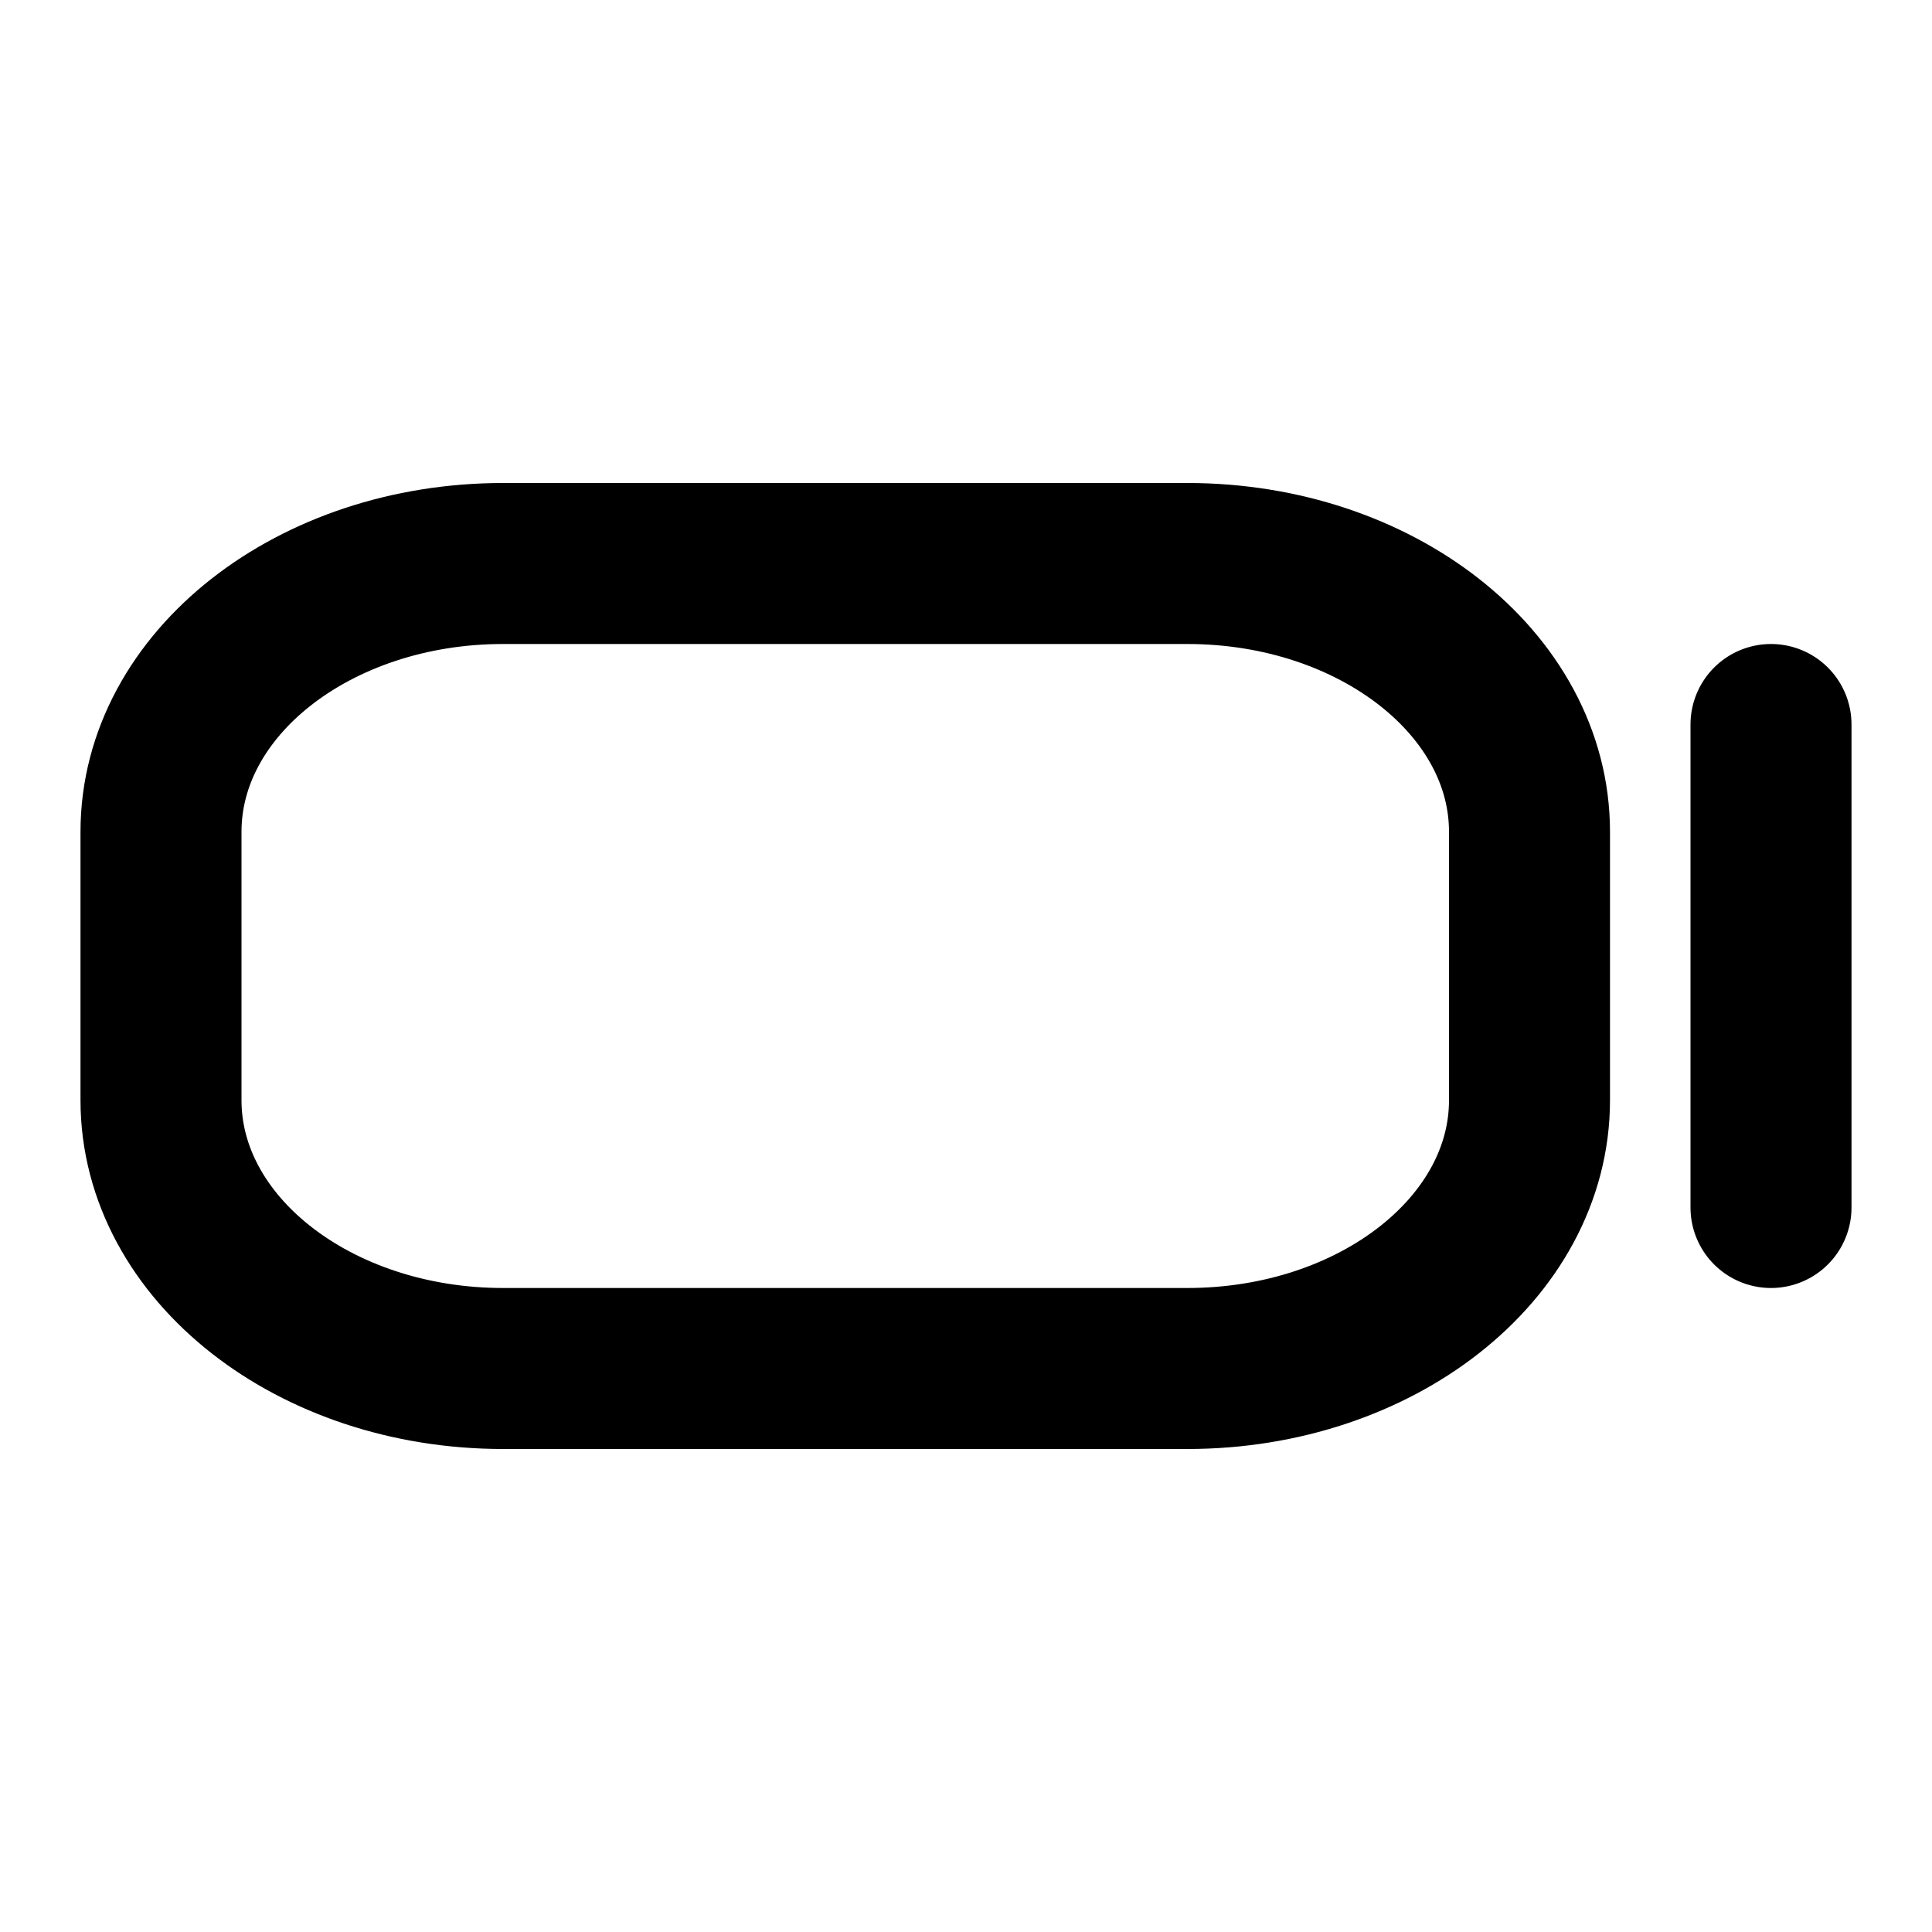
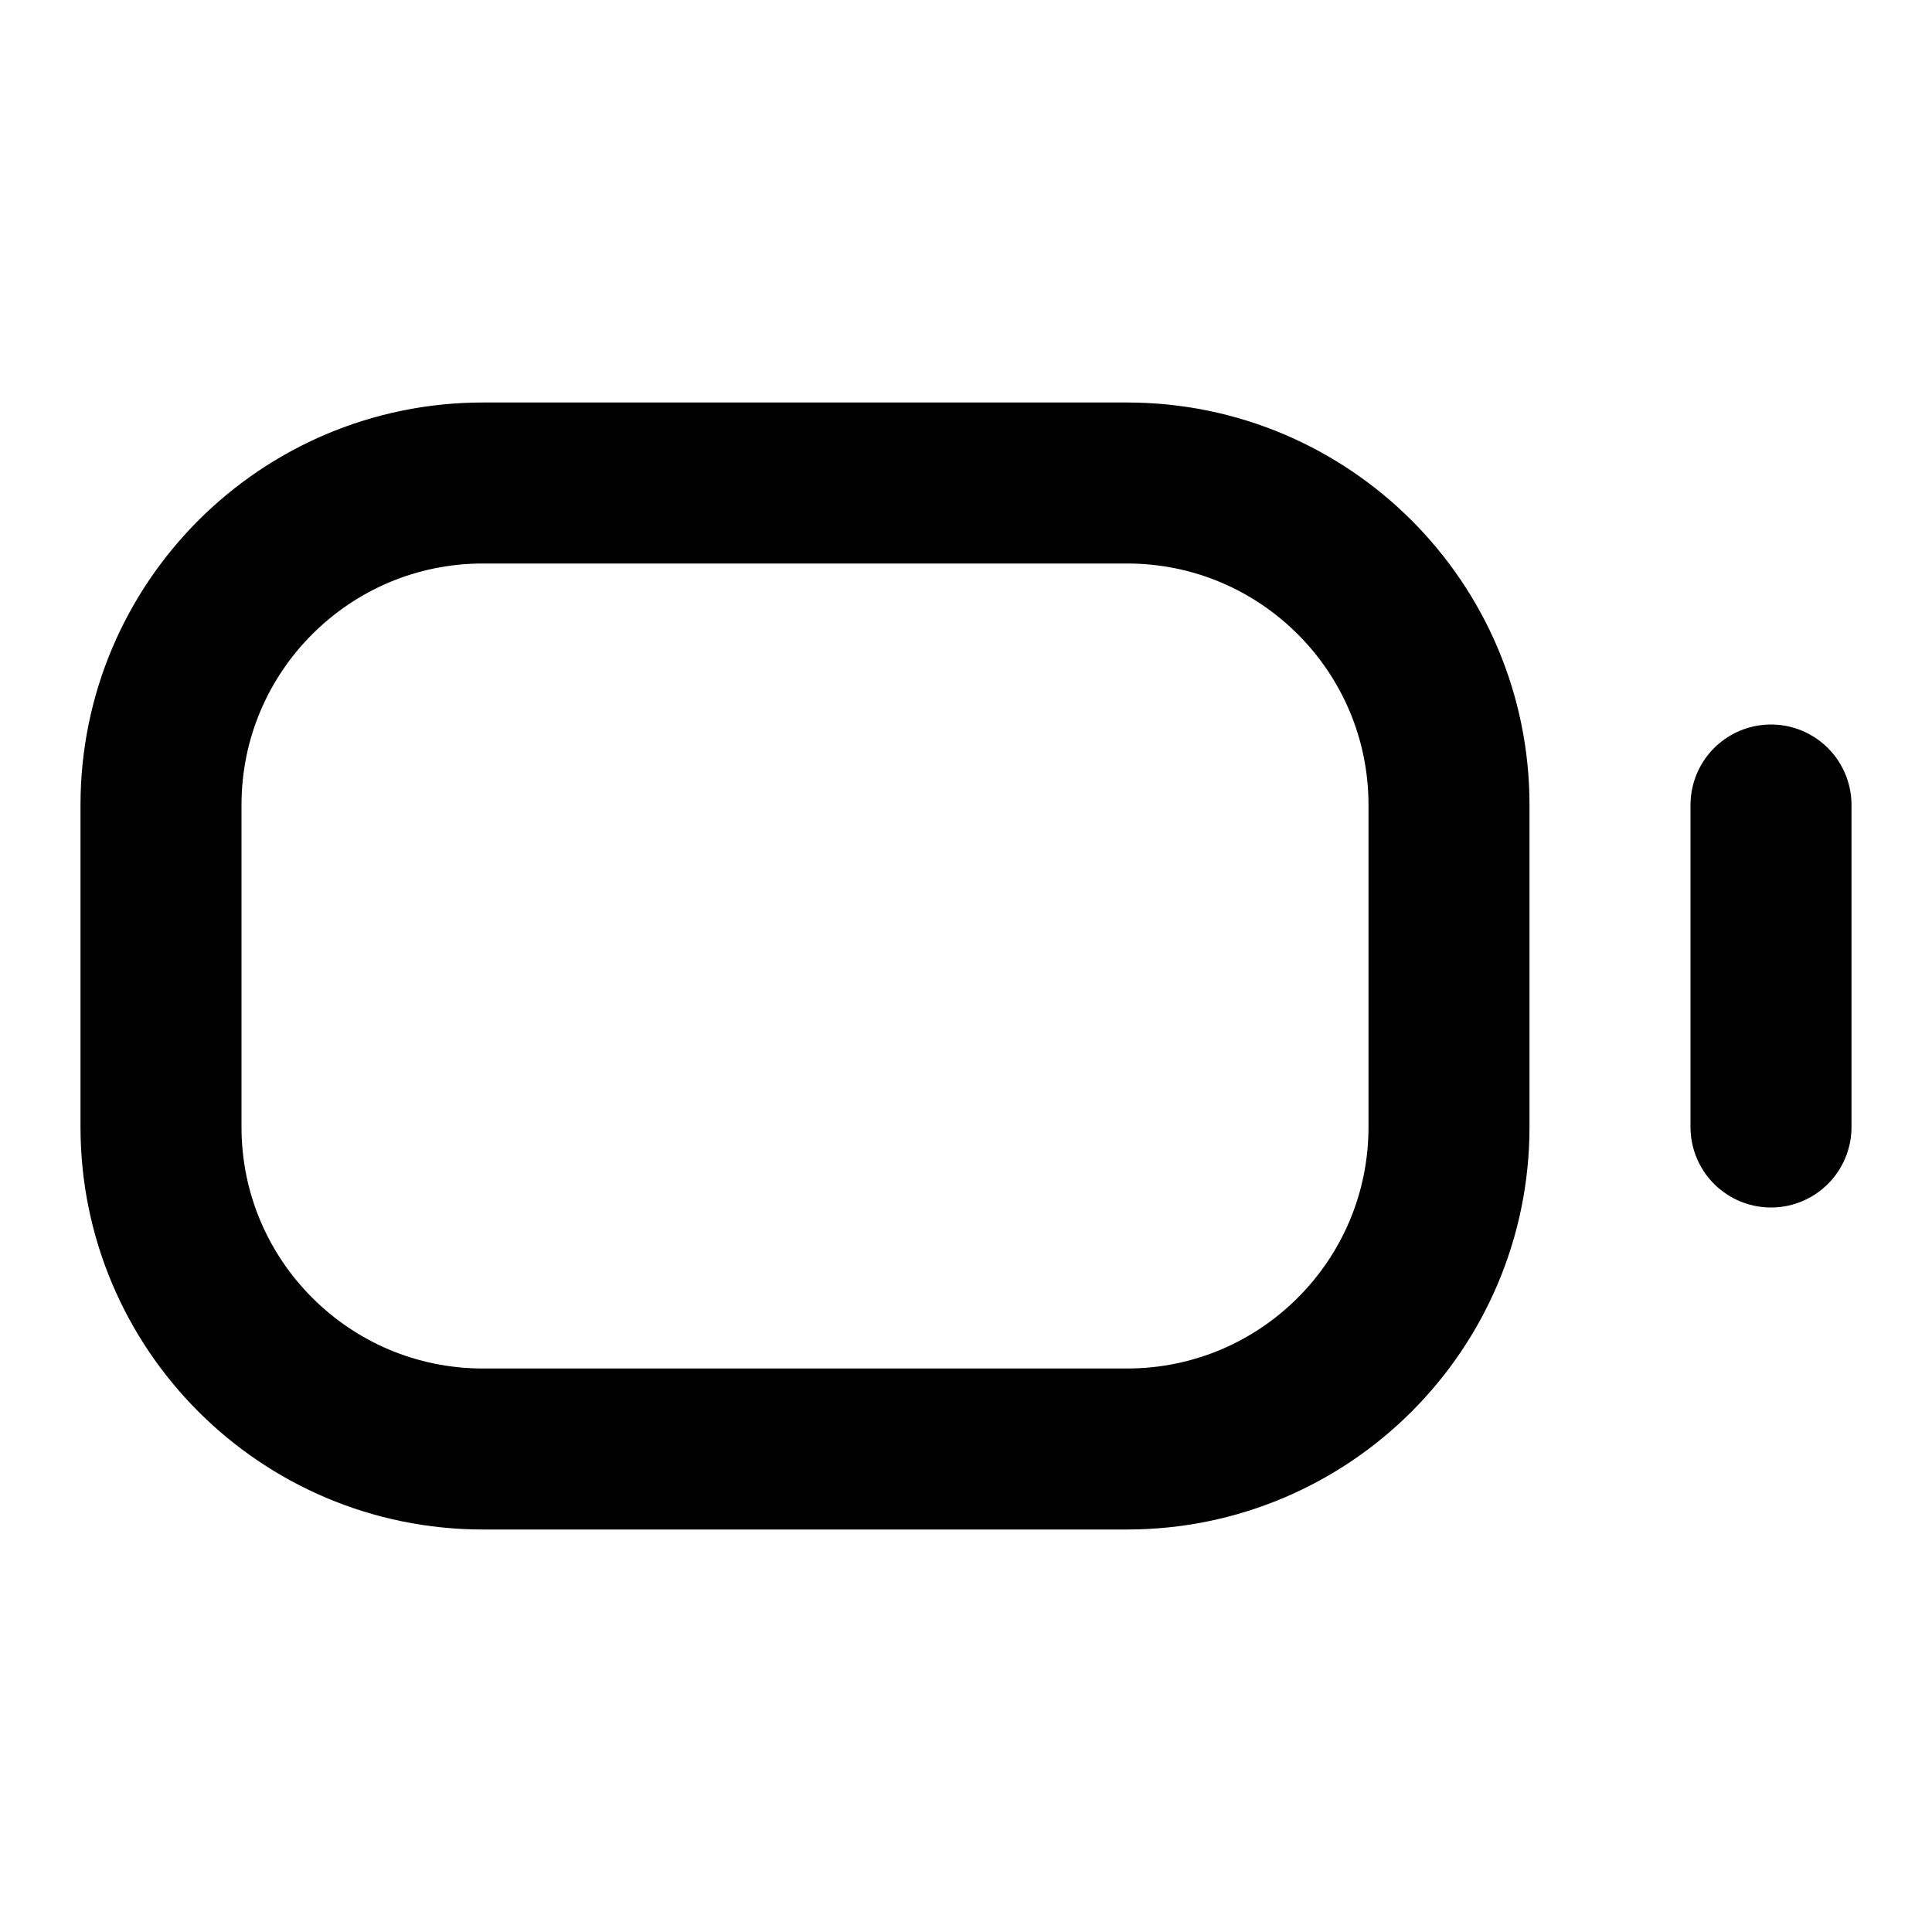
<svg xmlns="http://www.w3.org/2000/svg" width="24" height="24" viewBox="0 0 24 24" fill="none" stroke="currentColor" stroke-width="2" stroke-linecap="round" stroke-linejoin="round">
-   <path d="M6.25 17h8.5c2.347 0 4.25-1.492 4.25-3.333v-3.334C19 8.493 17.097 7 14.75 7h-8.5C3.903 7 2 8.492 2 10.333v3.334C2 15.507 3.903 17 6.25 17M22 15V9" />
+   <path d="M22 10v4M6 6h8a4 4 0 0 1 4 4v4a4 4 0 0 1-4 4H6a4 4 0 0 1-4-4v-4a4 4 0 0 1 4-4" />
</svg>
